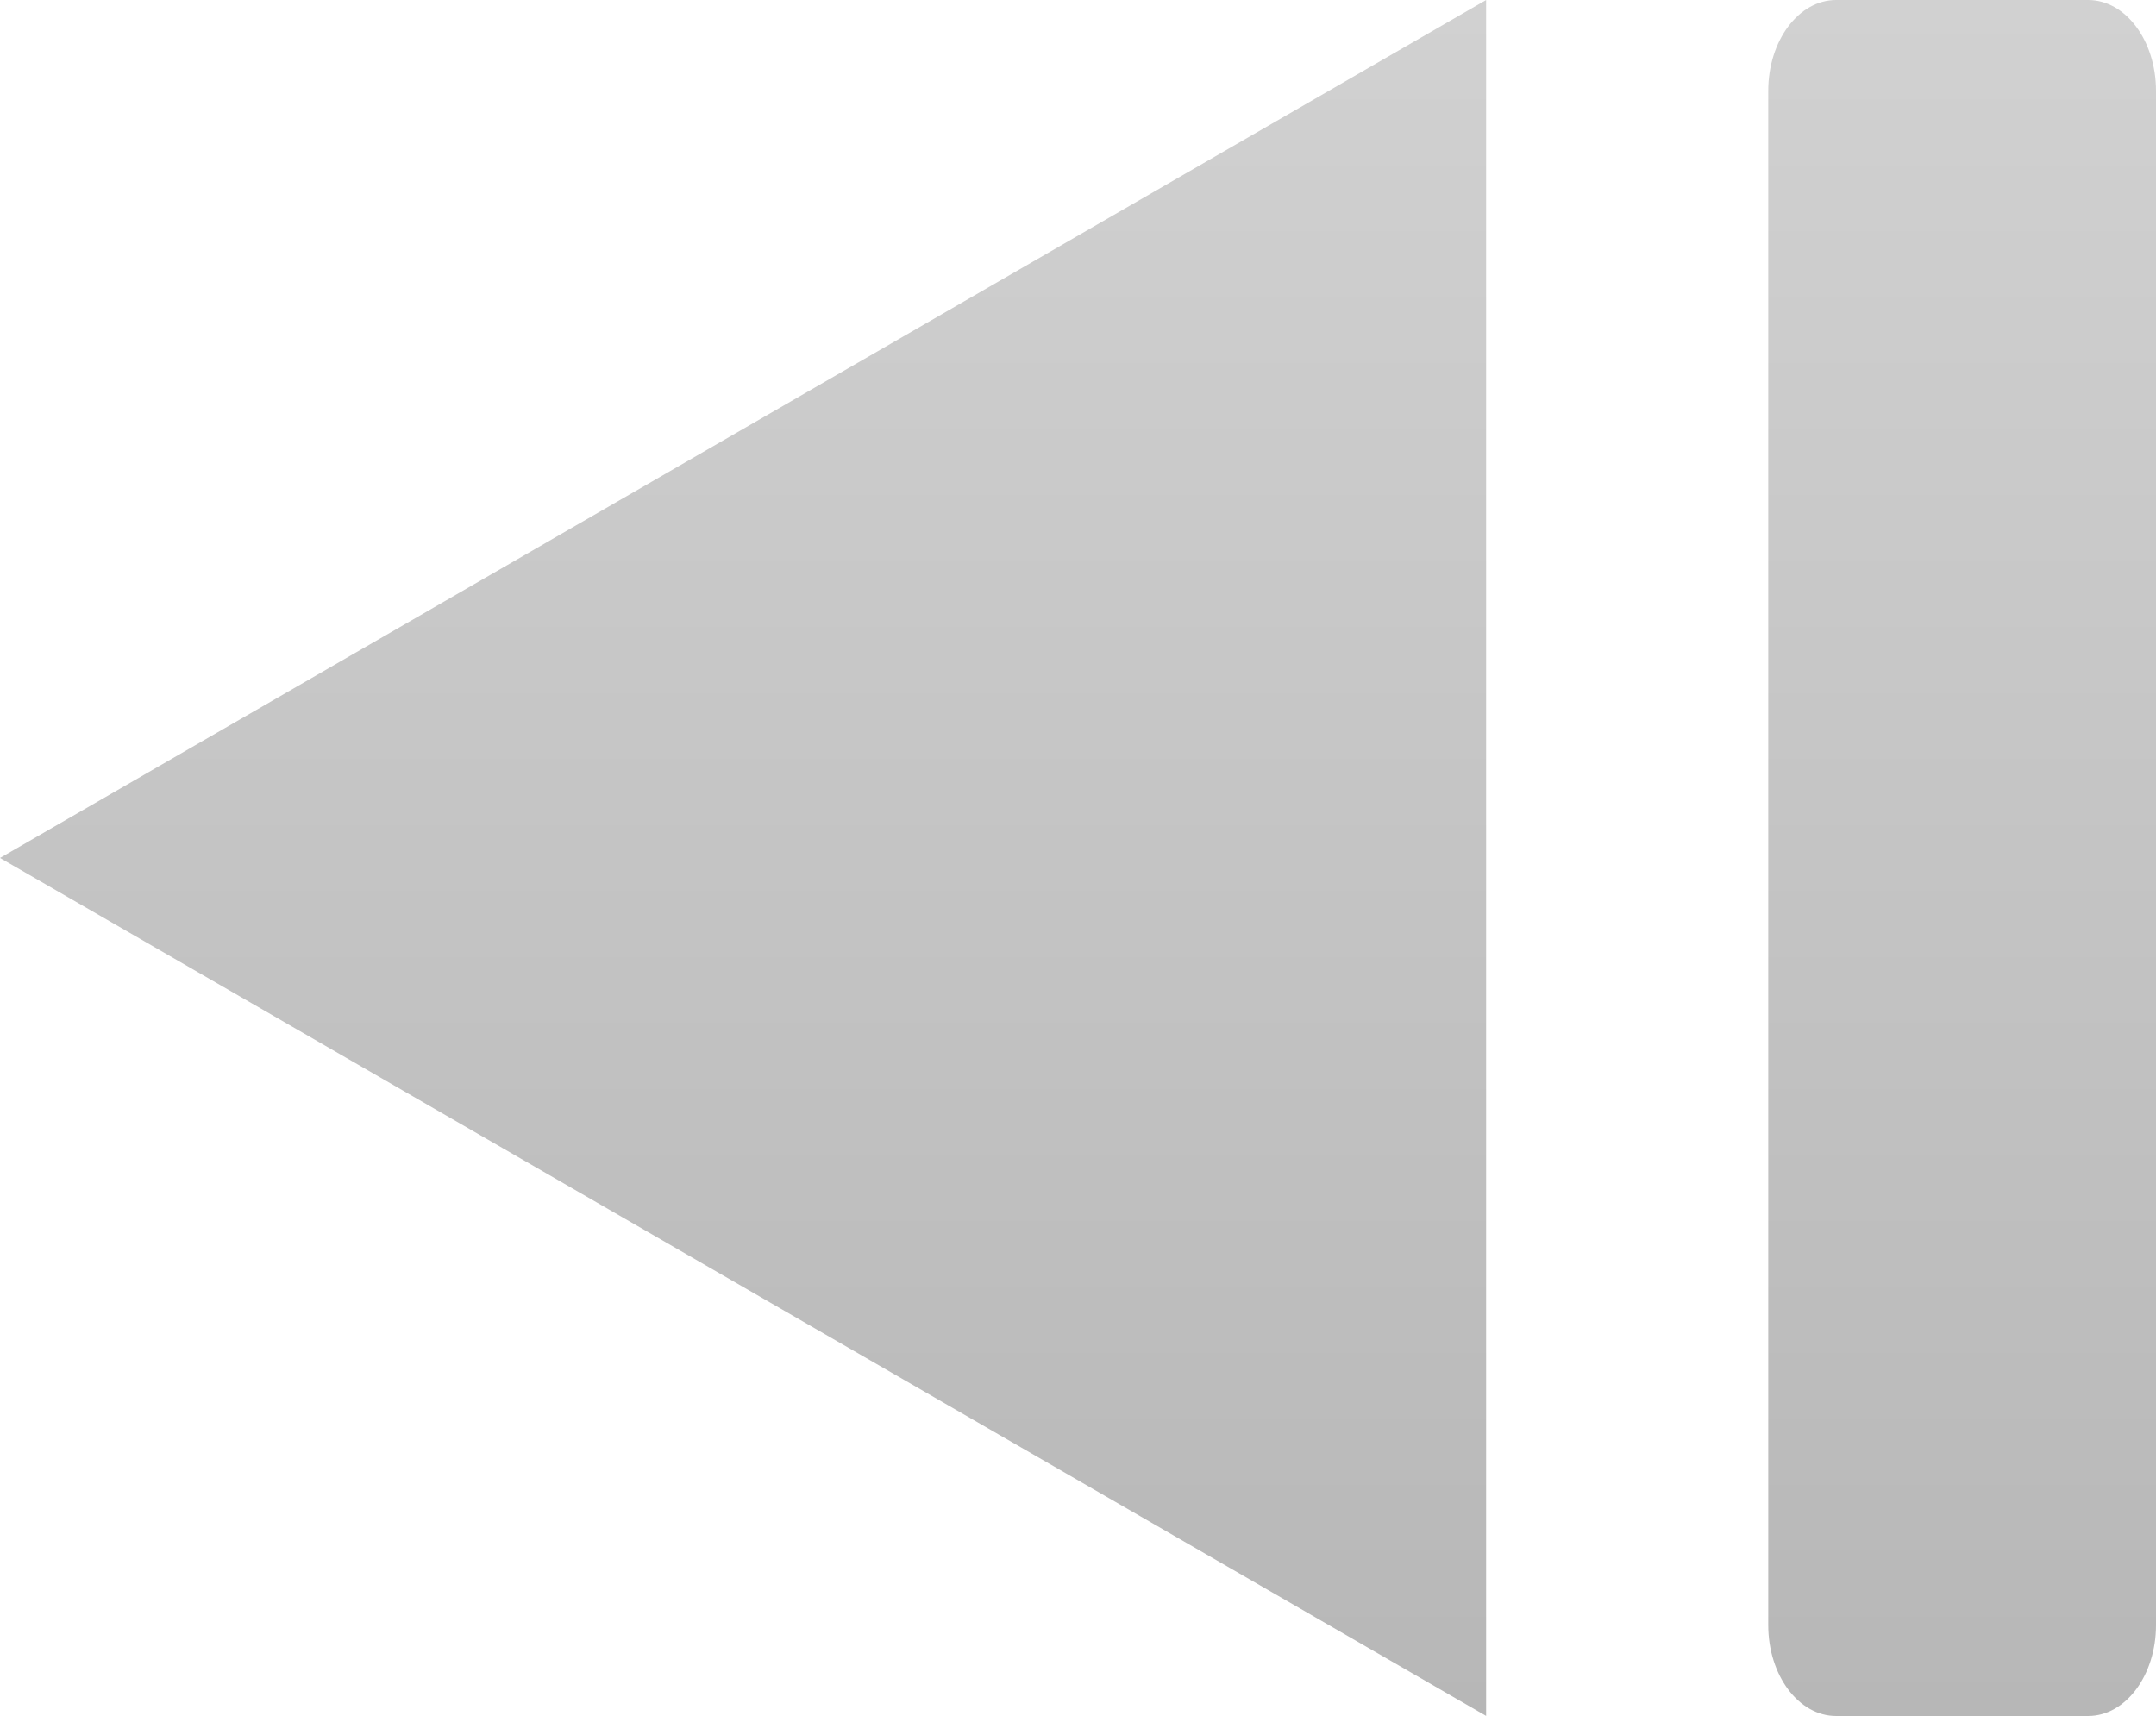
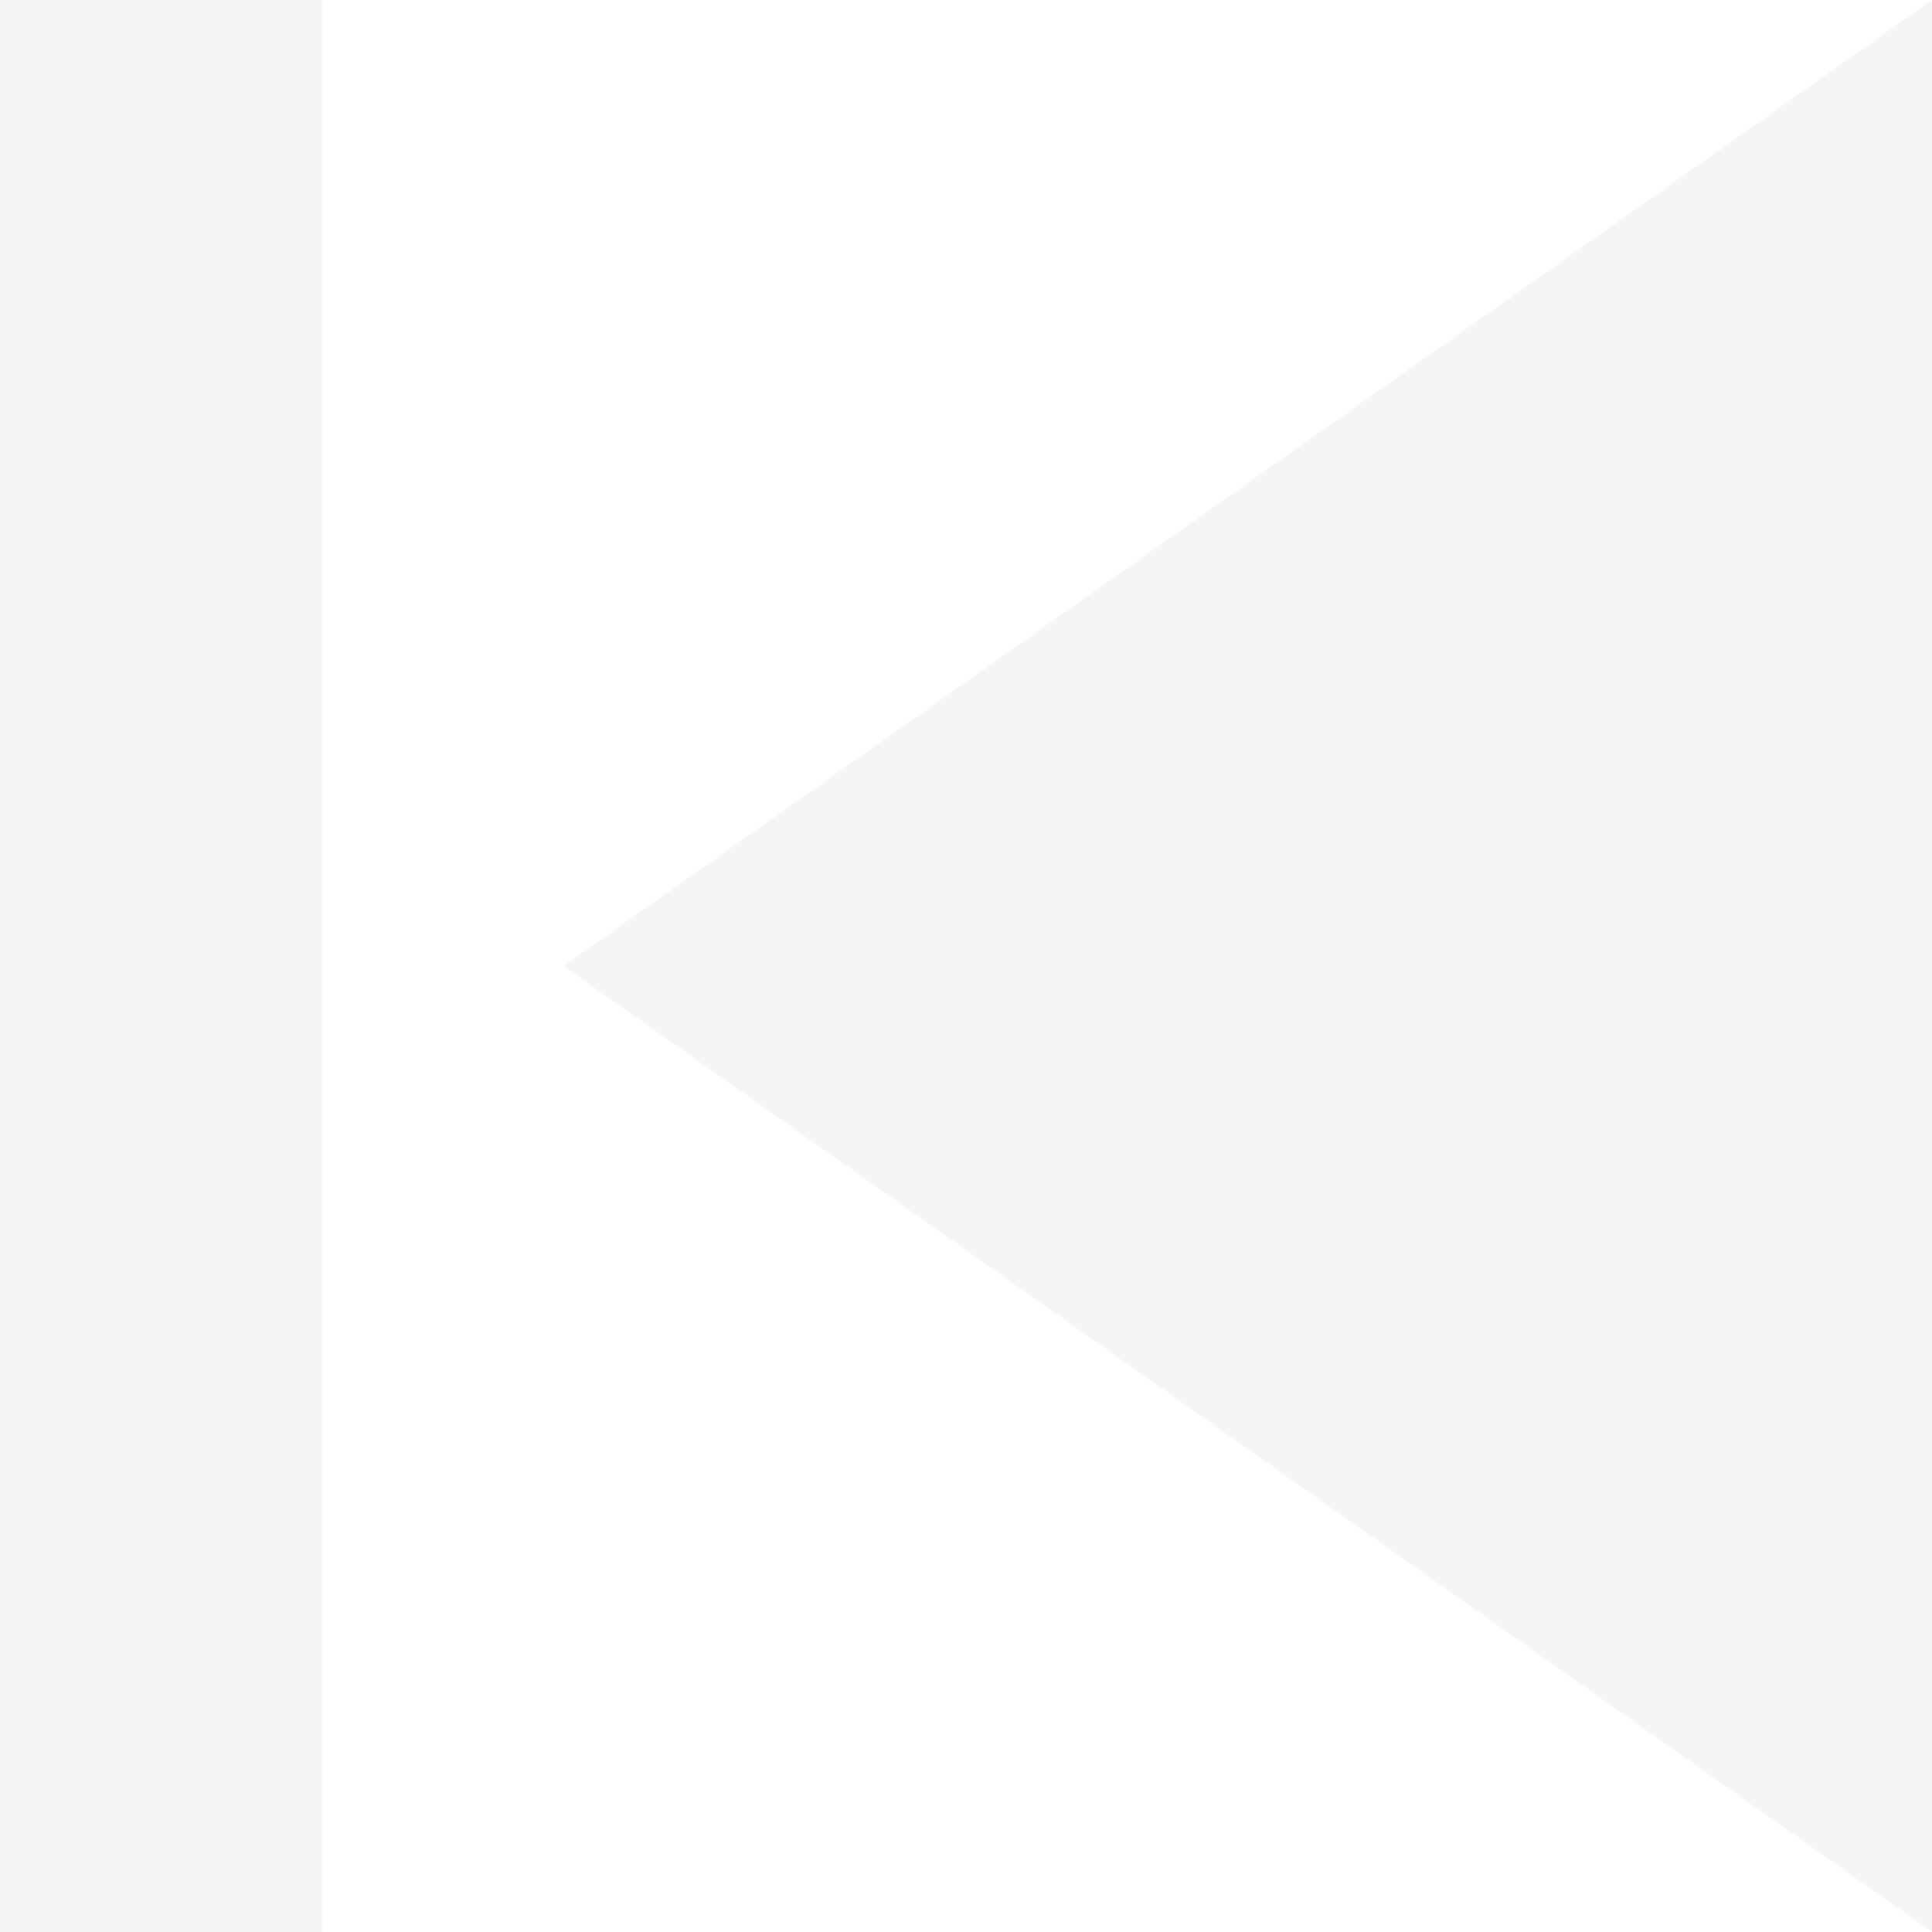
- <svg xmlns="http://www.w3.org/2000/svg" version="1.1" id="Layer_1" x="0px" y="0px" width="25.127px" height="20px" viewBox="0 0 25.127 20" enable-background="new 0 0 25.127 20" xml:space="preserve">
-   <linearGradient id="SVGID_1_" gradientUnits="userSpaceOnUse" x1="8.66" y1="3.892637e-010" x2="8.66" y2="20">
-     <stop offset="0" style="stop-color:#D1D1D1" />
-     <stop offset="1" style="stop-color:#B7B7B7" />
-   </linearGradient>
-   <path fill="url(#SVGID_1_)" d="M17.32,0v10v10l-8.66-5L0,10l8.66-5L17.32,0z" />
-   <linearGradient id="SVGID_2_" gradientUnits="userSpaceOnUse" x1="22.867" y1="-6.639311e-011" x2="22.867" y2="20.001">
-     <stop offset="0" style="stop-color:#D1D1D1" />
-     <stop offset="1" style="stop-color:#B7B7B7" />
-   </linearGradient>
-   <path fill="url(#SVGID_2_)" d="M21.399,0h2.937c0.437,0,0.791,0.474,0.791,1.059v17.883c0,0.585-0.354,1.059-0.791,1.059h-2.937  c-0.437,0-0.791-0.474-0.791-1.059V1.059C20.608,0.474,20.962,0,21.399,0z" />
+ <svg xmlns="http://www.w3.org/2000/svg" version="1.1" id="Layer_1" x="0px" y="0px" width="16px" height="16px" viewBox="0 0 16 16" enable-background="new 0 0 16 16" xml:space="preserve">
+   <path fill="#F5F5F5" d="M0,0h2.667v16H0V0z M4.667,8L16,16V0L4.667,8z" />
</svg>
